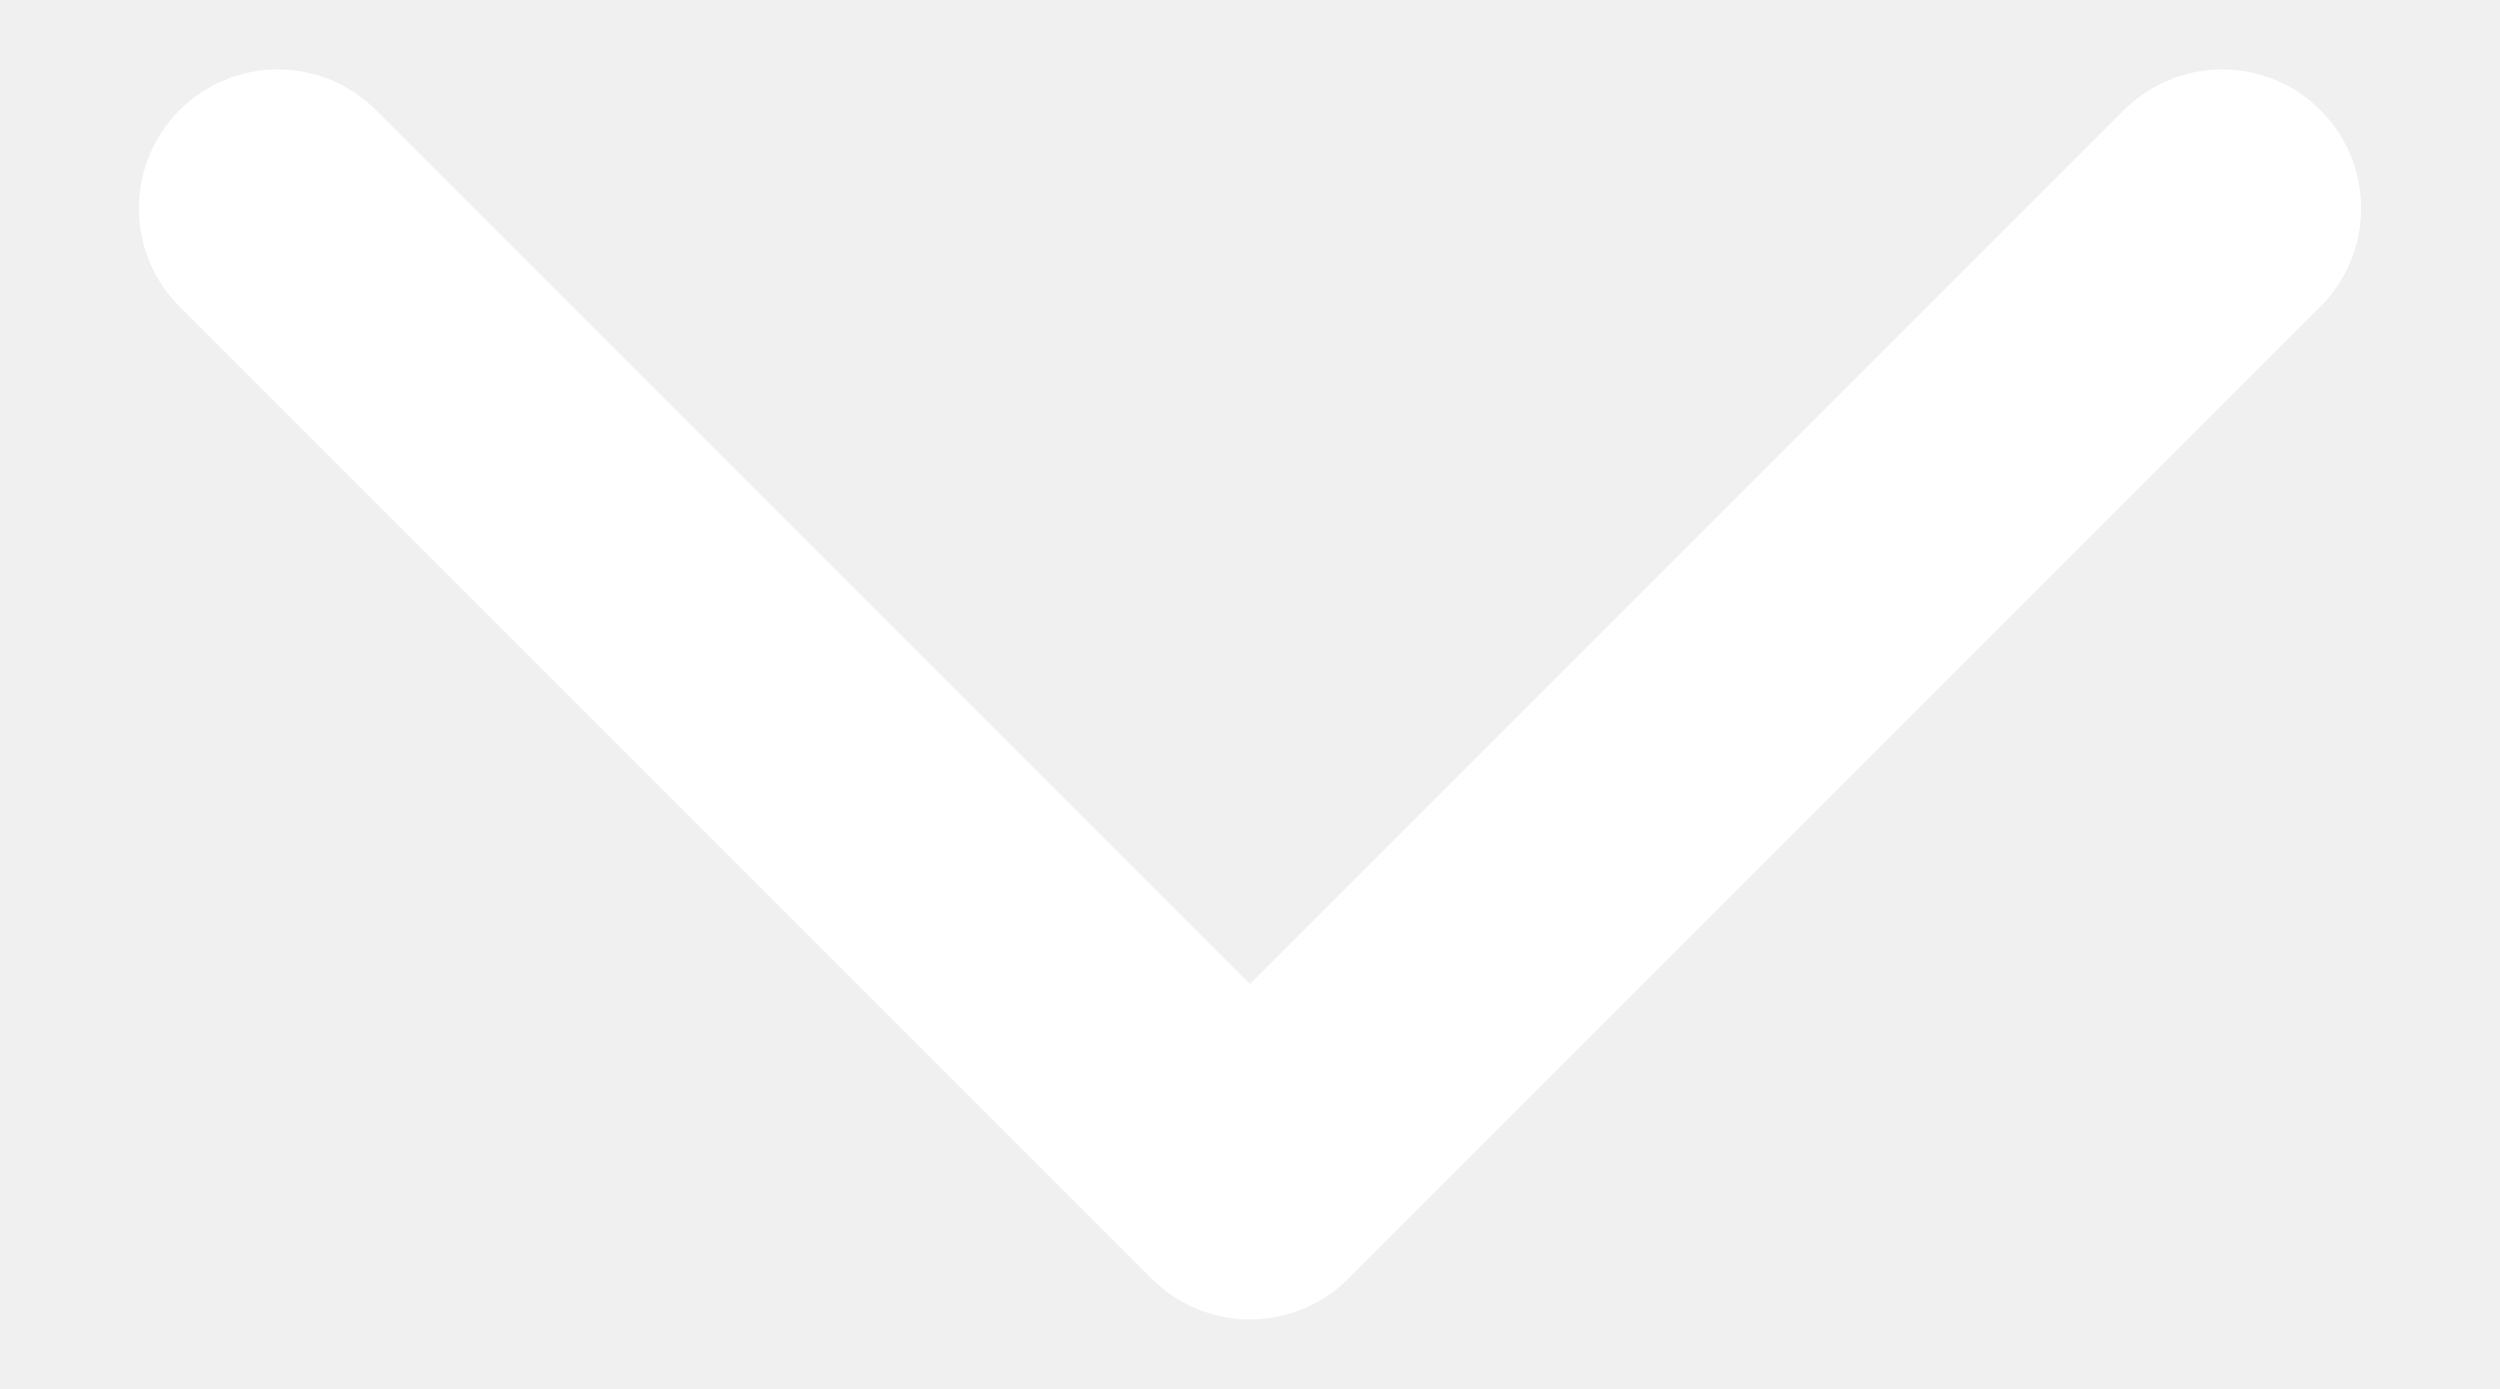
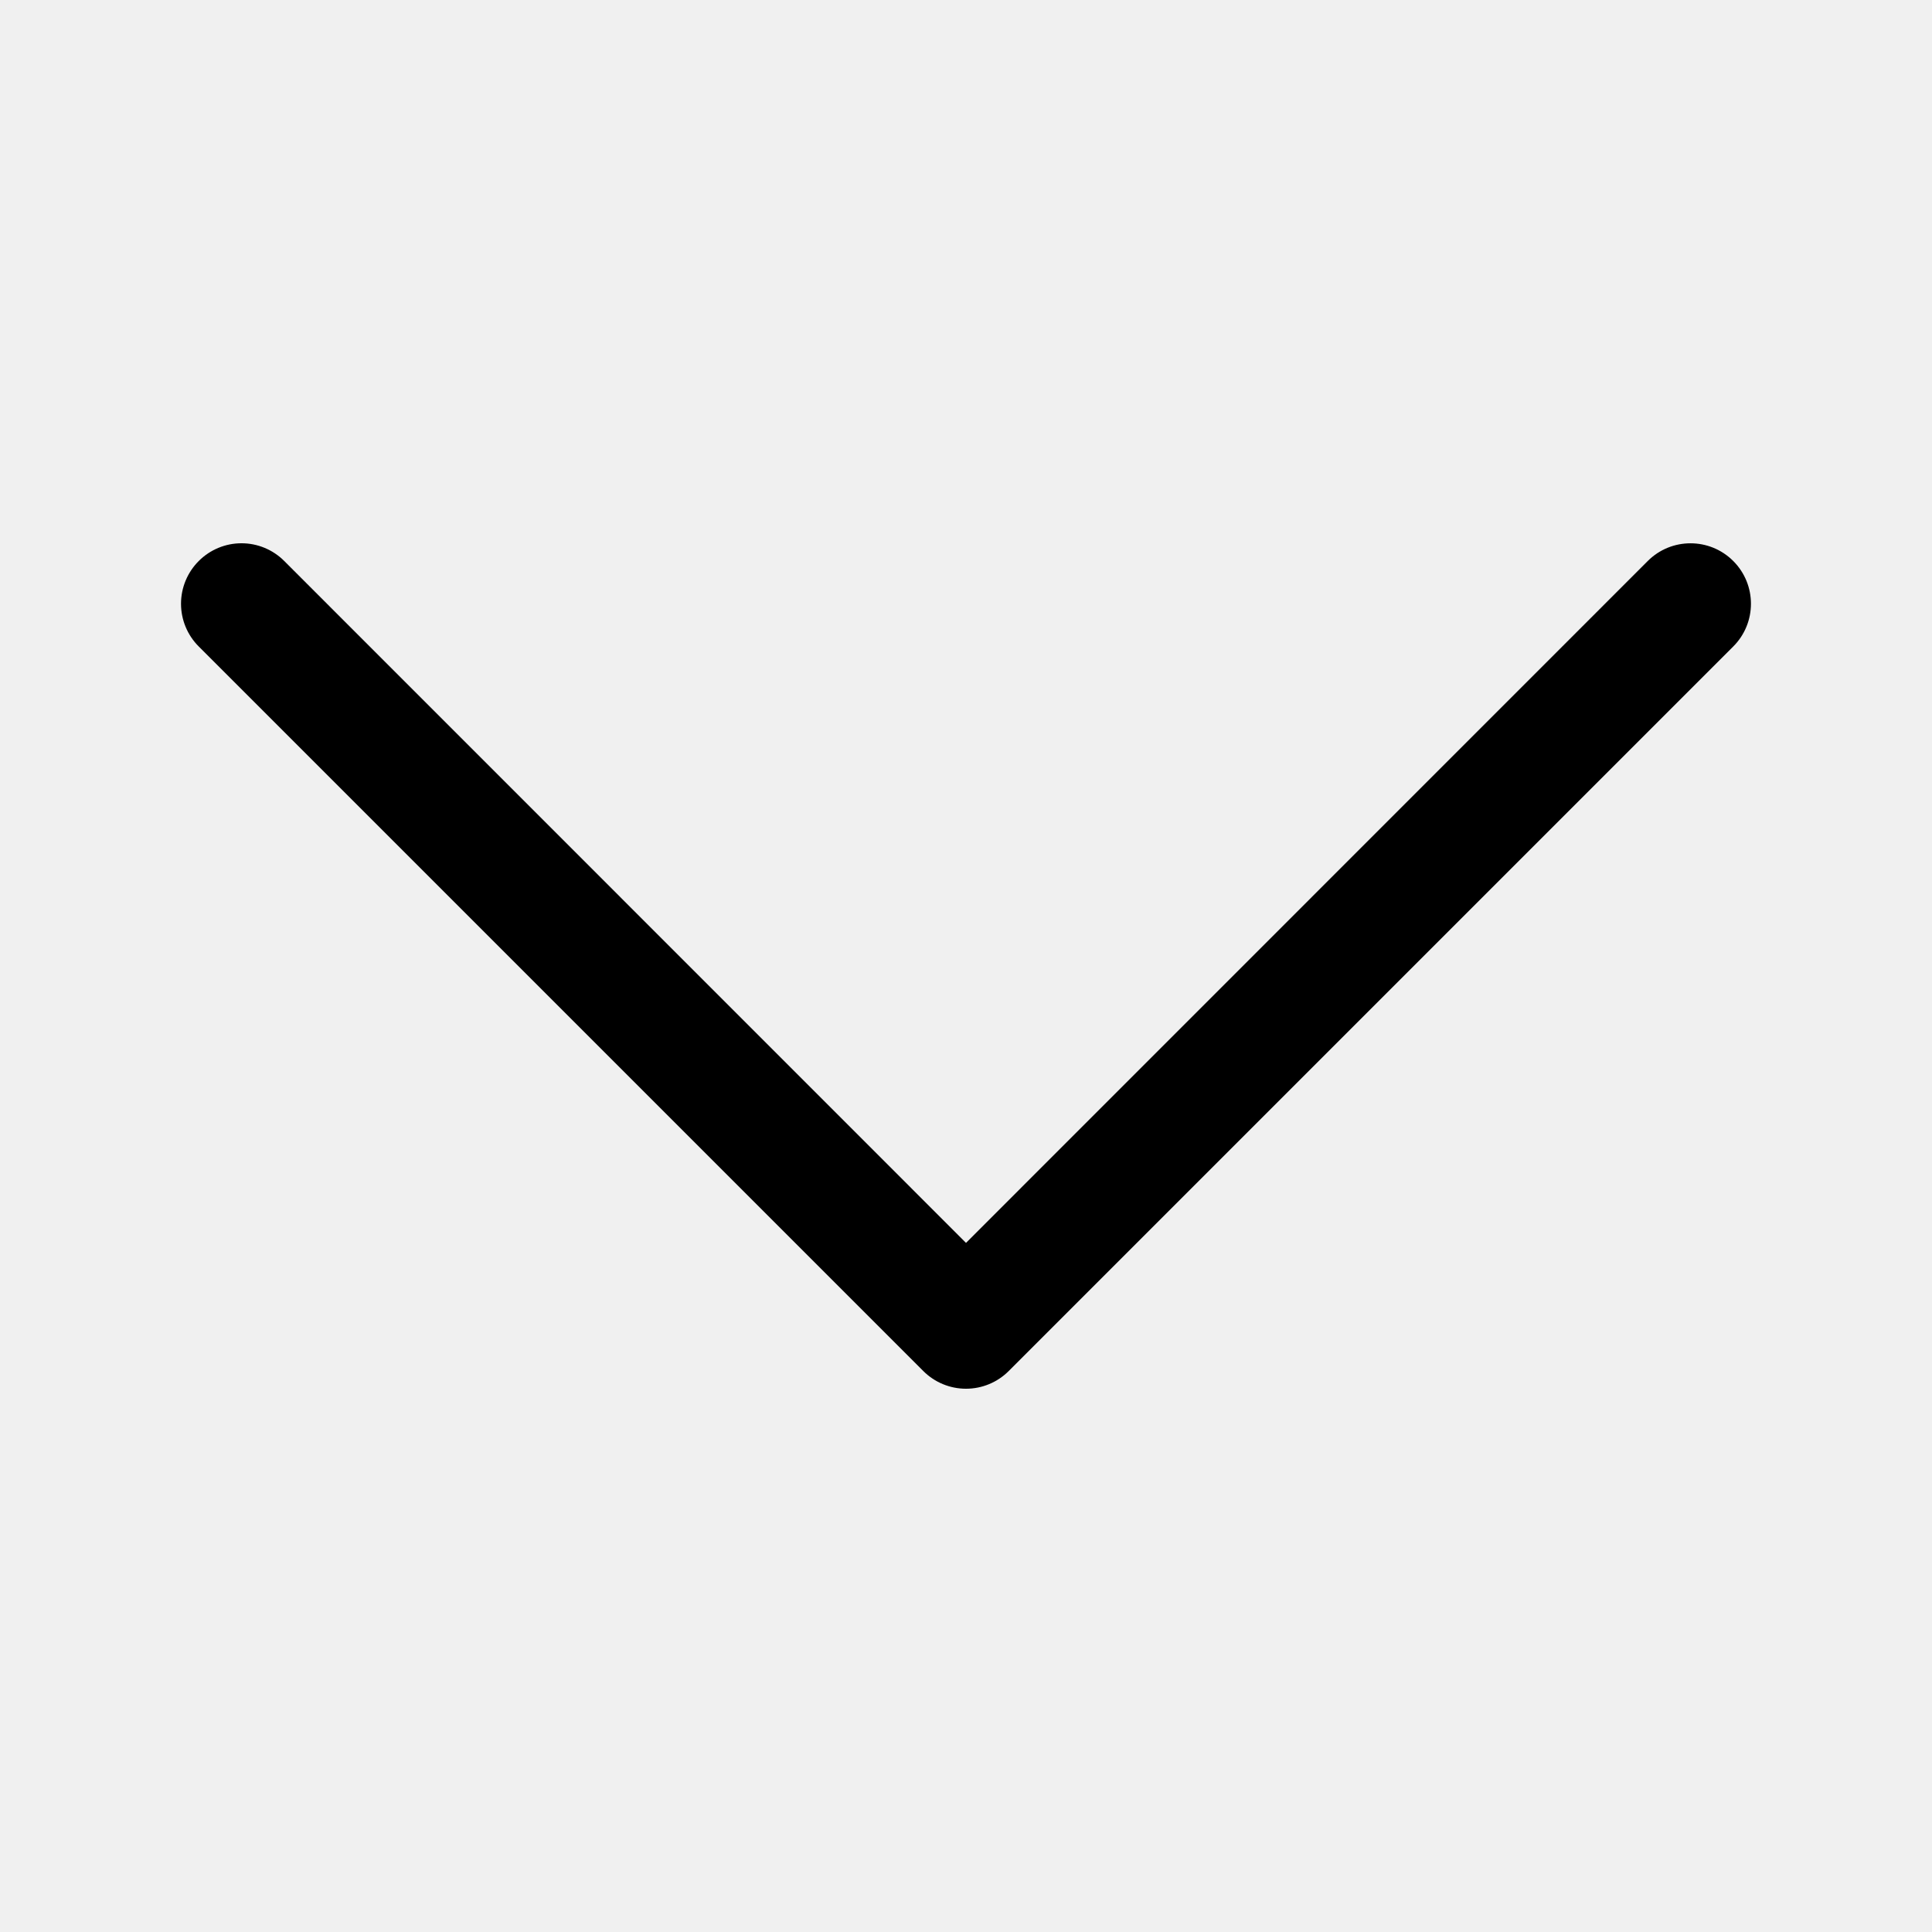
- <svg xmlns="http://www.w3.org/2000/svg" width="9" height="5" viewBox="0 0 9 5" fill="none">
-   <path d="M8 0.75L4.5 4.25L1 0.75" stroke="white" stroke-linecap="round" stroke-linejoin="round" />
+ <svg xmlns="http://www.w3.org/2000/svg" width="16" height="16" fill="currentColor" class="bi bi-chevron-down" viewBox="0 0 16 16">
+   <path fill-rule="evenodd" d="M1.646 4.646a.5.5 0 0 1 .708 0L8 10.293l5.646-5.647a.5.5 0 0 1 .708.708l-6 6a.5.5 0 0 1-.708 0l-6-6a.5.5 0 0 1 0-.708" />
</svg>
